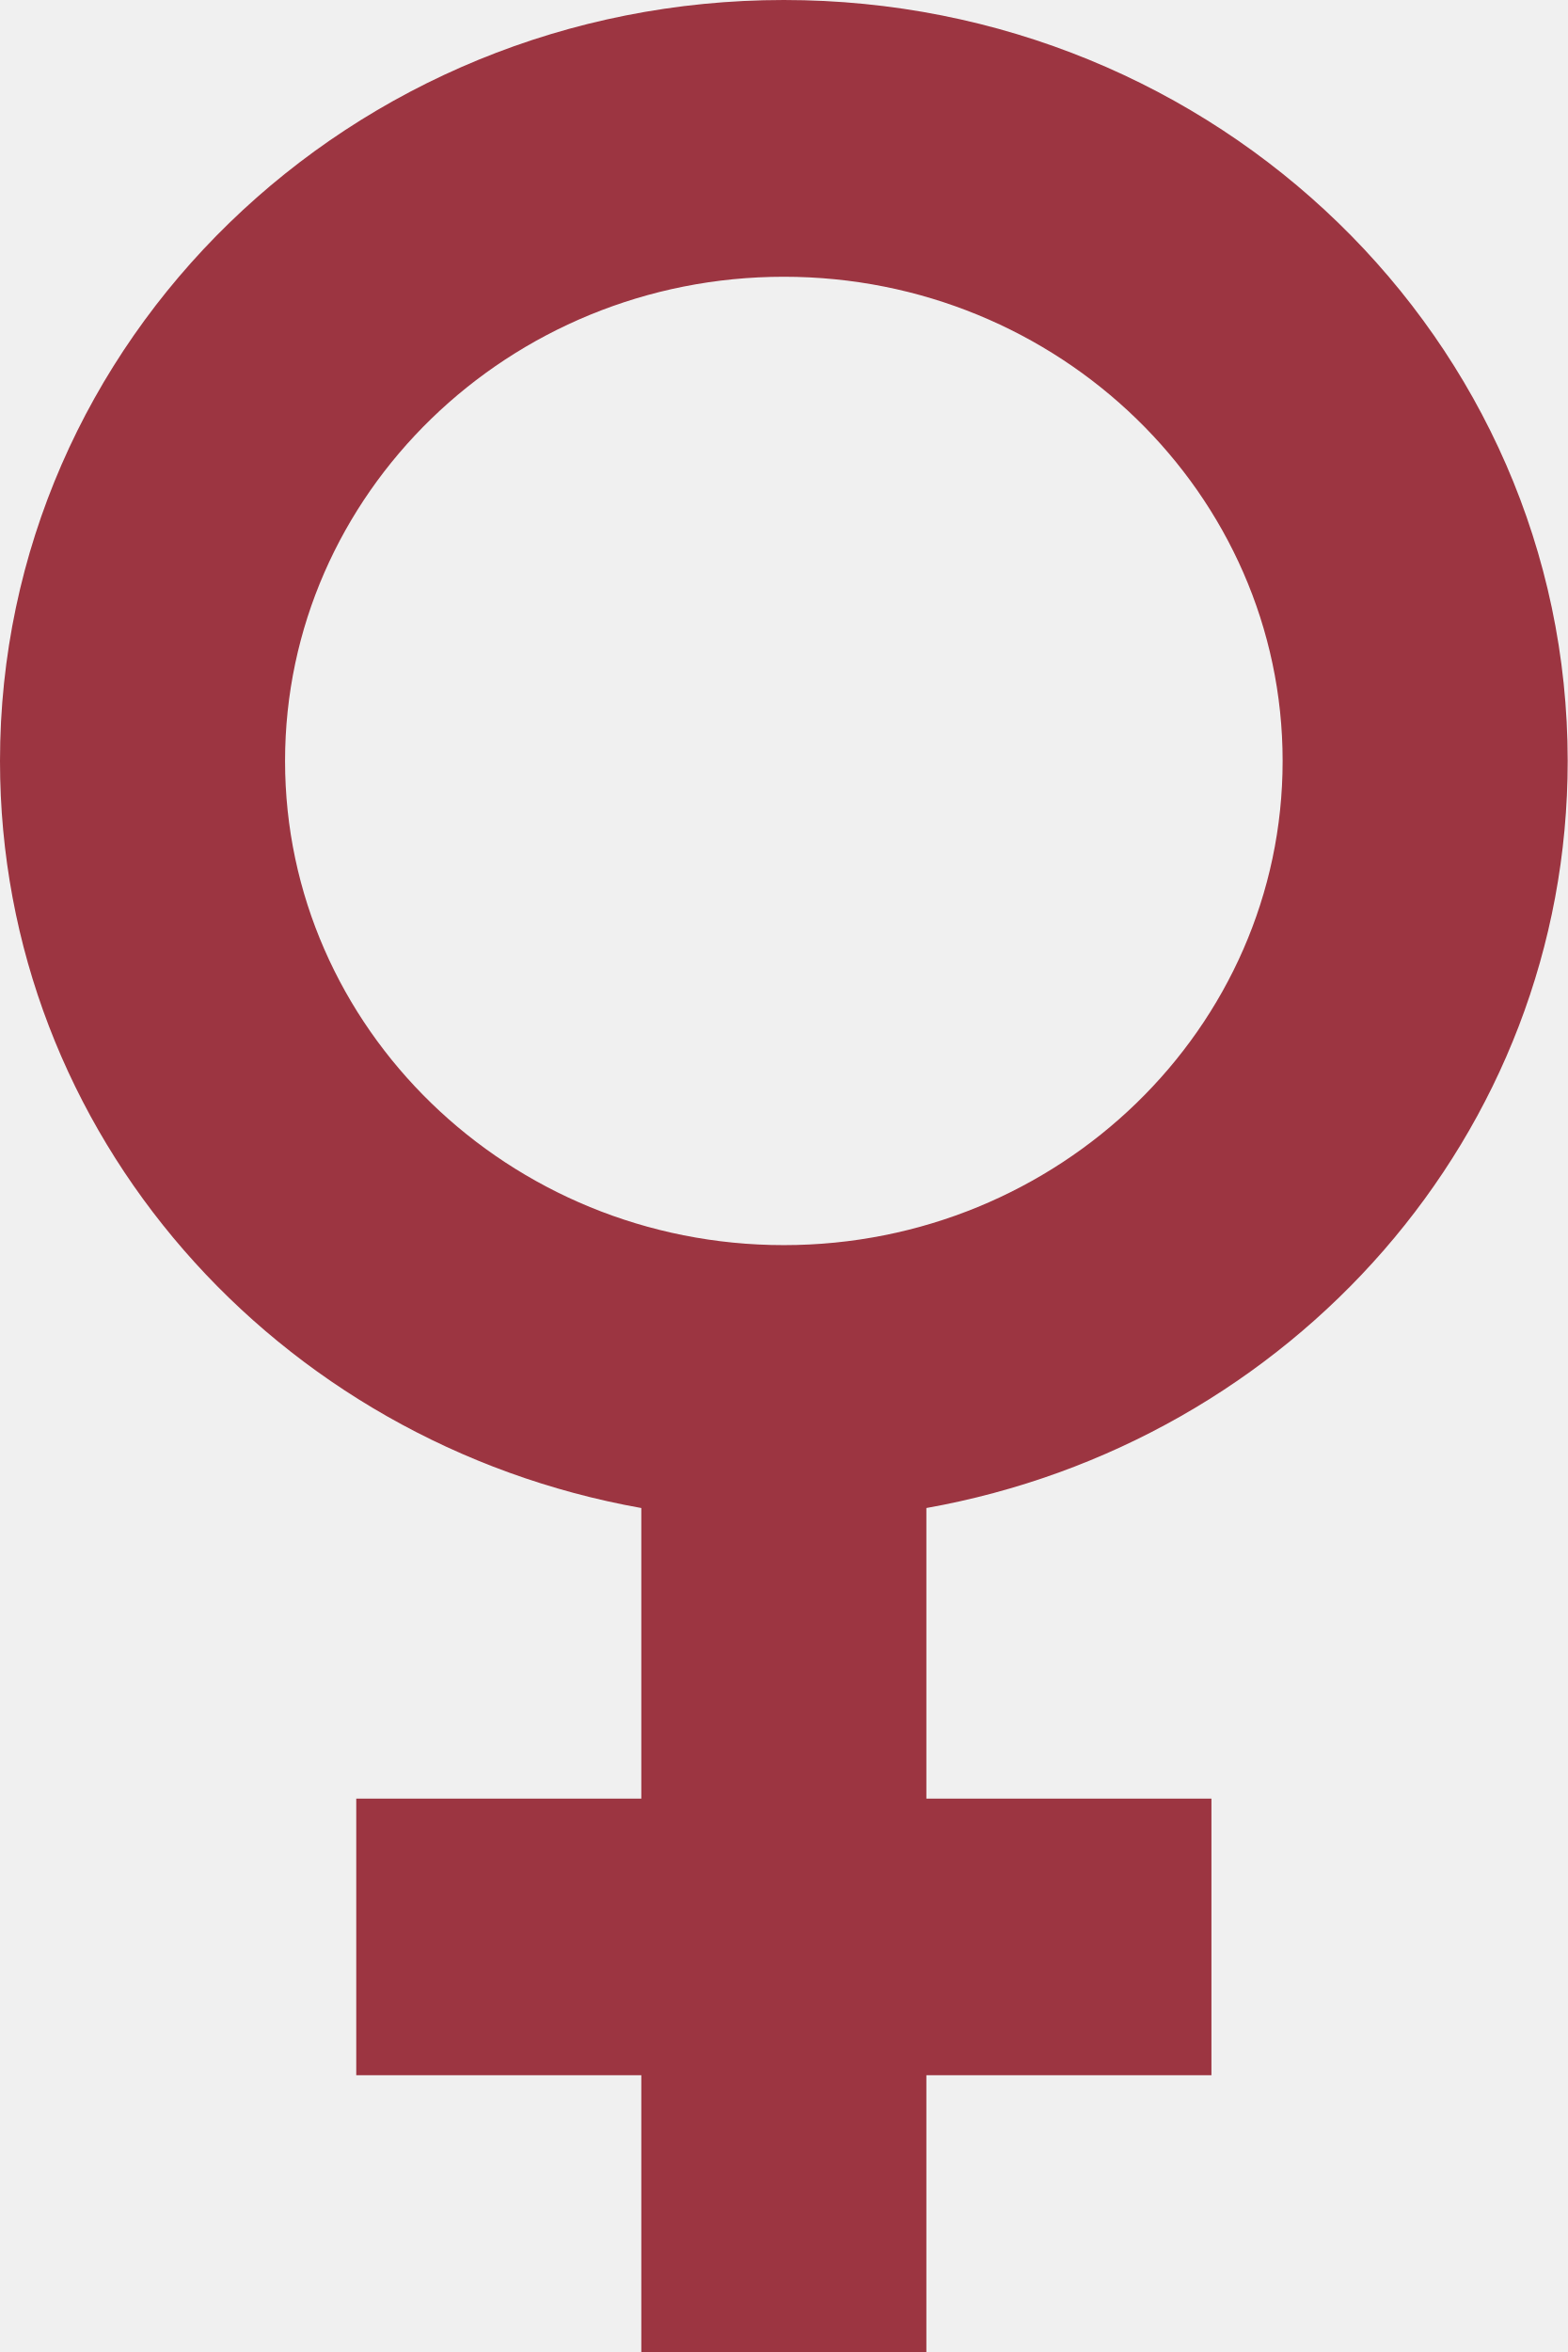
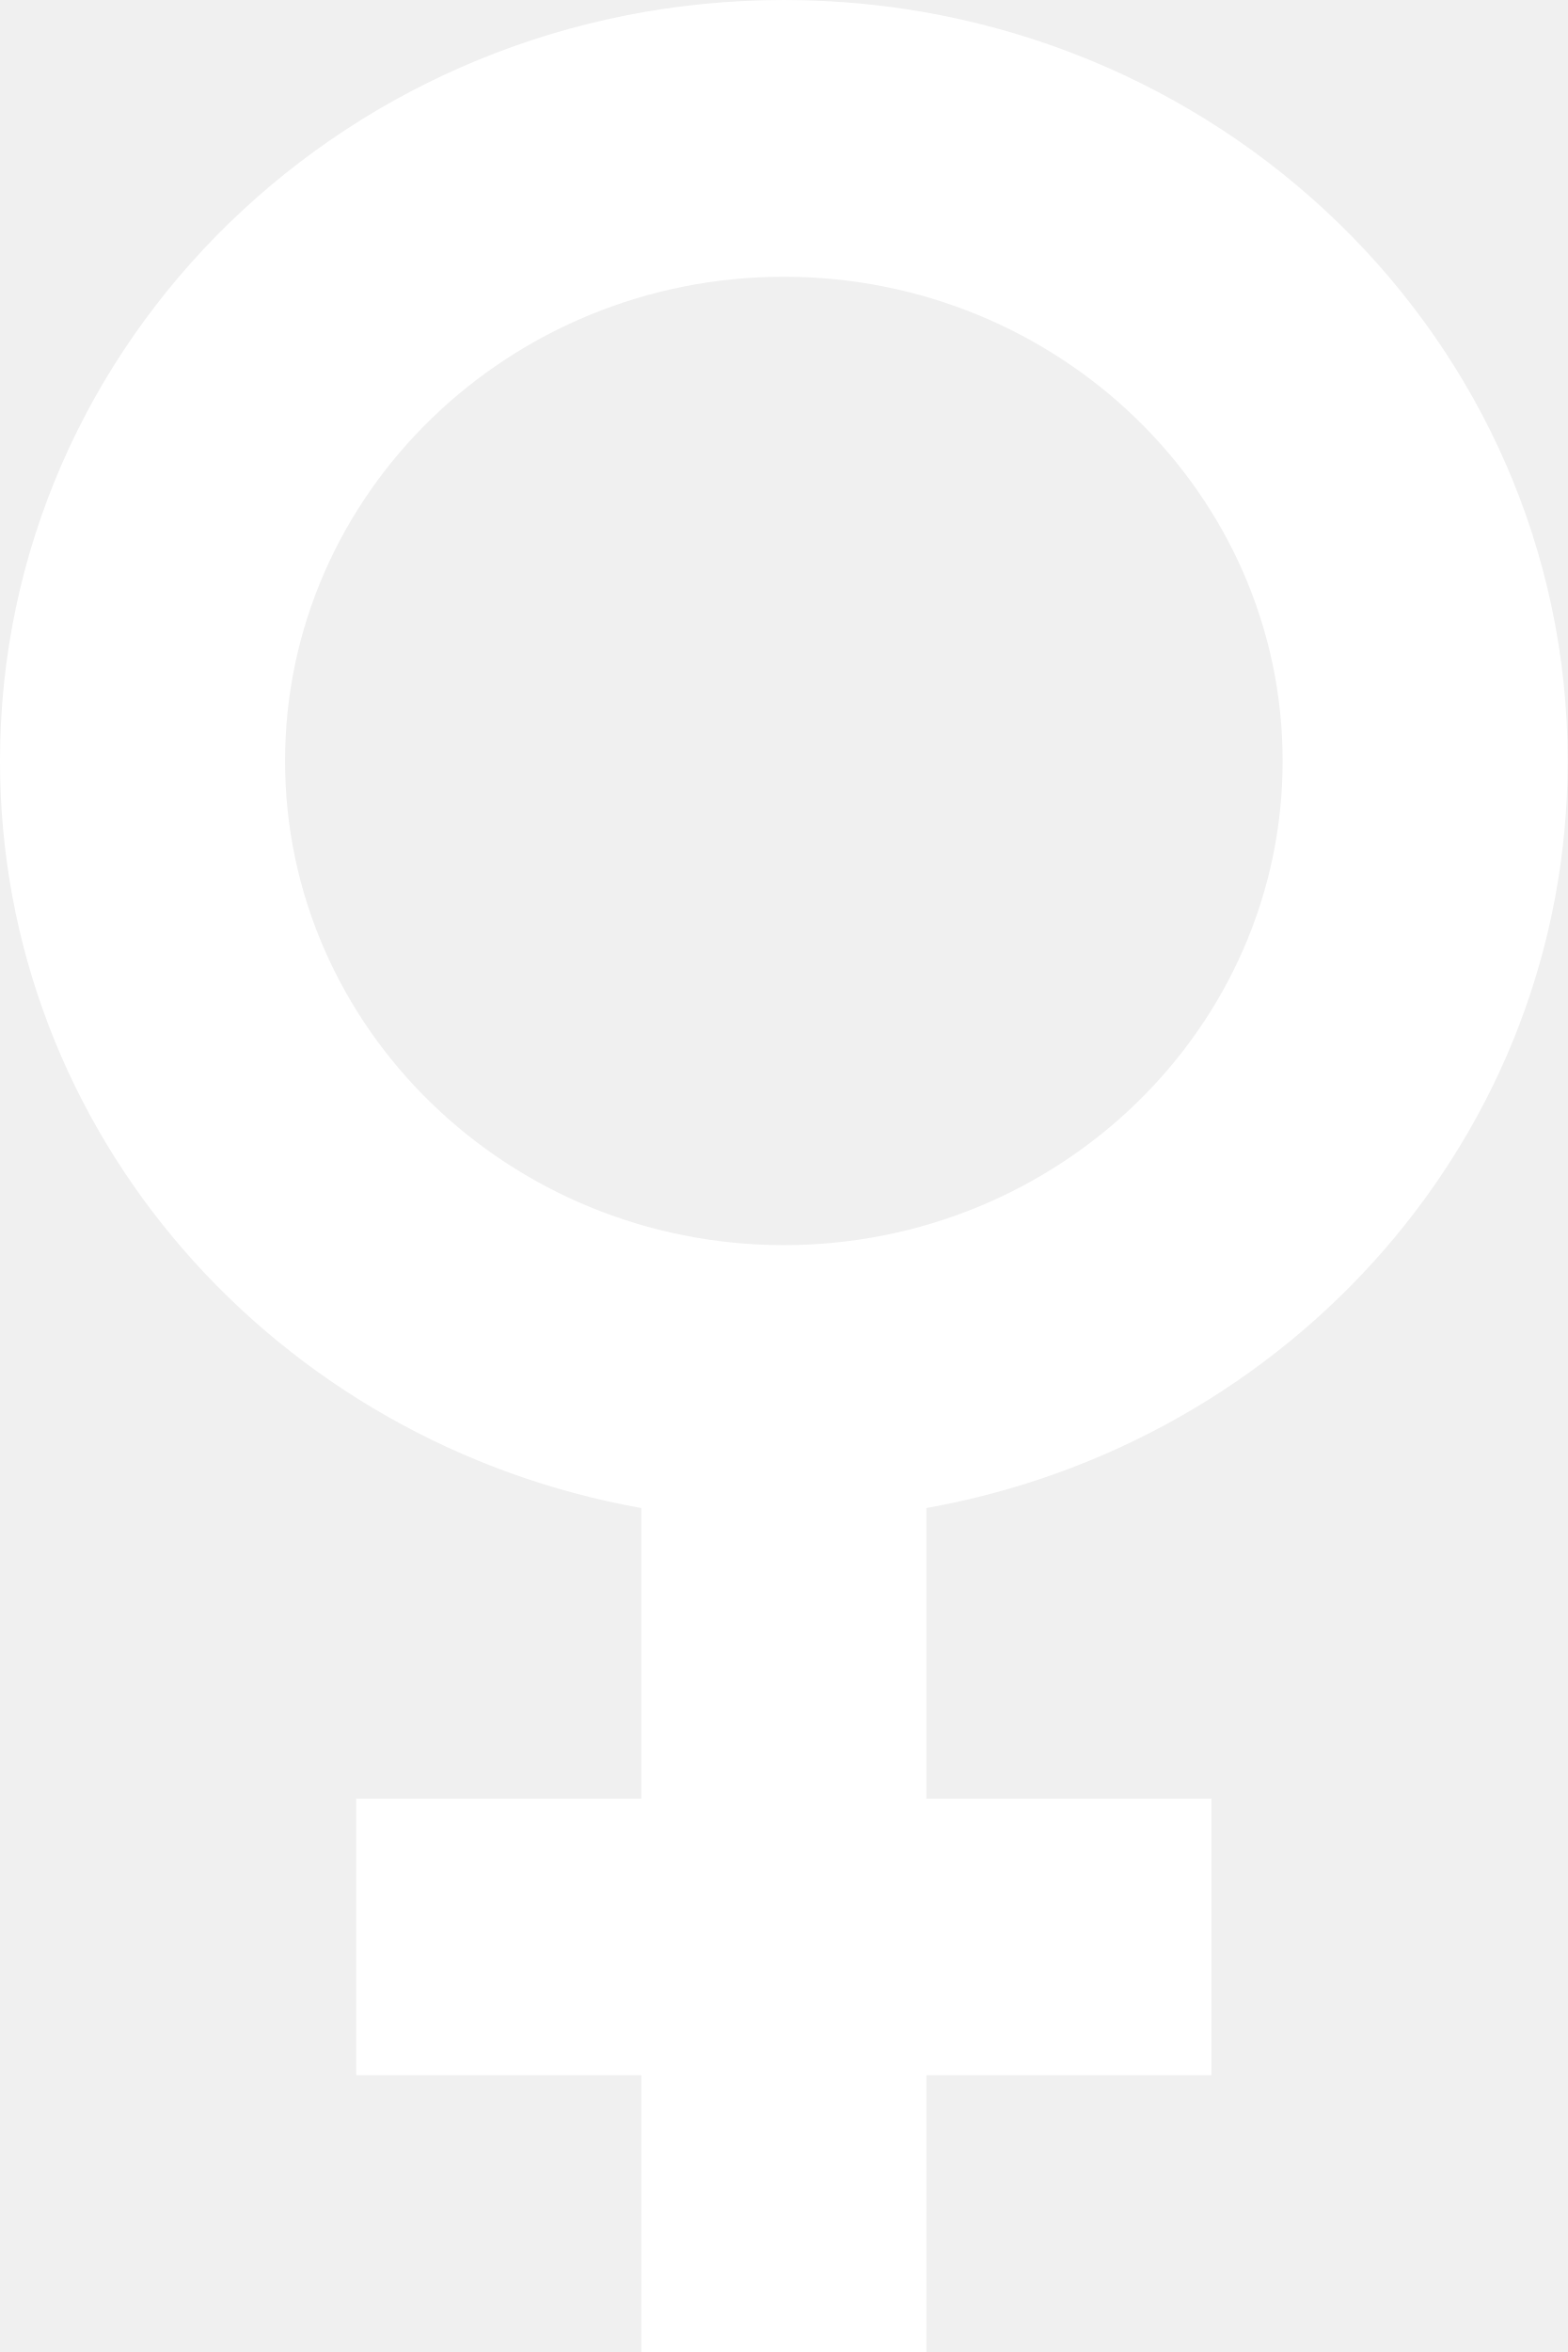
<svg xmlns="http://www.w3.org/2000/svg" width="12" height="18" viewBox="0 0 12 18" fill="none">
-   <path d="M12 5.824C12 2.605 9.316 0 6 0C2.684 0 0 2.605 0 5.824C0 8.682 2.116 11.043 4.909 11.541V13.765H2.727V15.882H4.909V18H7.091V15.882H9.273V13.765H7.091V11.541C9.884 11.043 12 8.682 12 5.824ZM2.182 5.824C2.182 3.78 3.895 2.118 6 2.118C8.105 2.118 9.818 3.78 9.818 5.824C9.818 7.867 8.105 9.529 6 9.529C3.895 9.529 2.182 7.867 2.182 5.824Z" fill="#9C3541" />
+   <path d="M12 5.824C12 2.605 9.316 0 6 0C2.684 0 0 2.605 0 5.824C0 8.682 2.116 11.043 4.909 11.541V13.765H2.727V15.882H4.909V18H7.091V15.882H9.273V13.765H7.091V11.541C9.884 11.043 12 8.682 12 5.824ZM2.182 5.824C2.182 3.78 3.895 2.118 6 2.118C8.105 2.118 9.818 3.78 9.818 5.824C9.818 7.867 8.105 9.529 6 9.529C3.895 9.529 2.182 7.867 2.182 5.824Z" fill="white" />
</svg>
